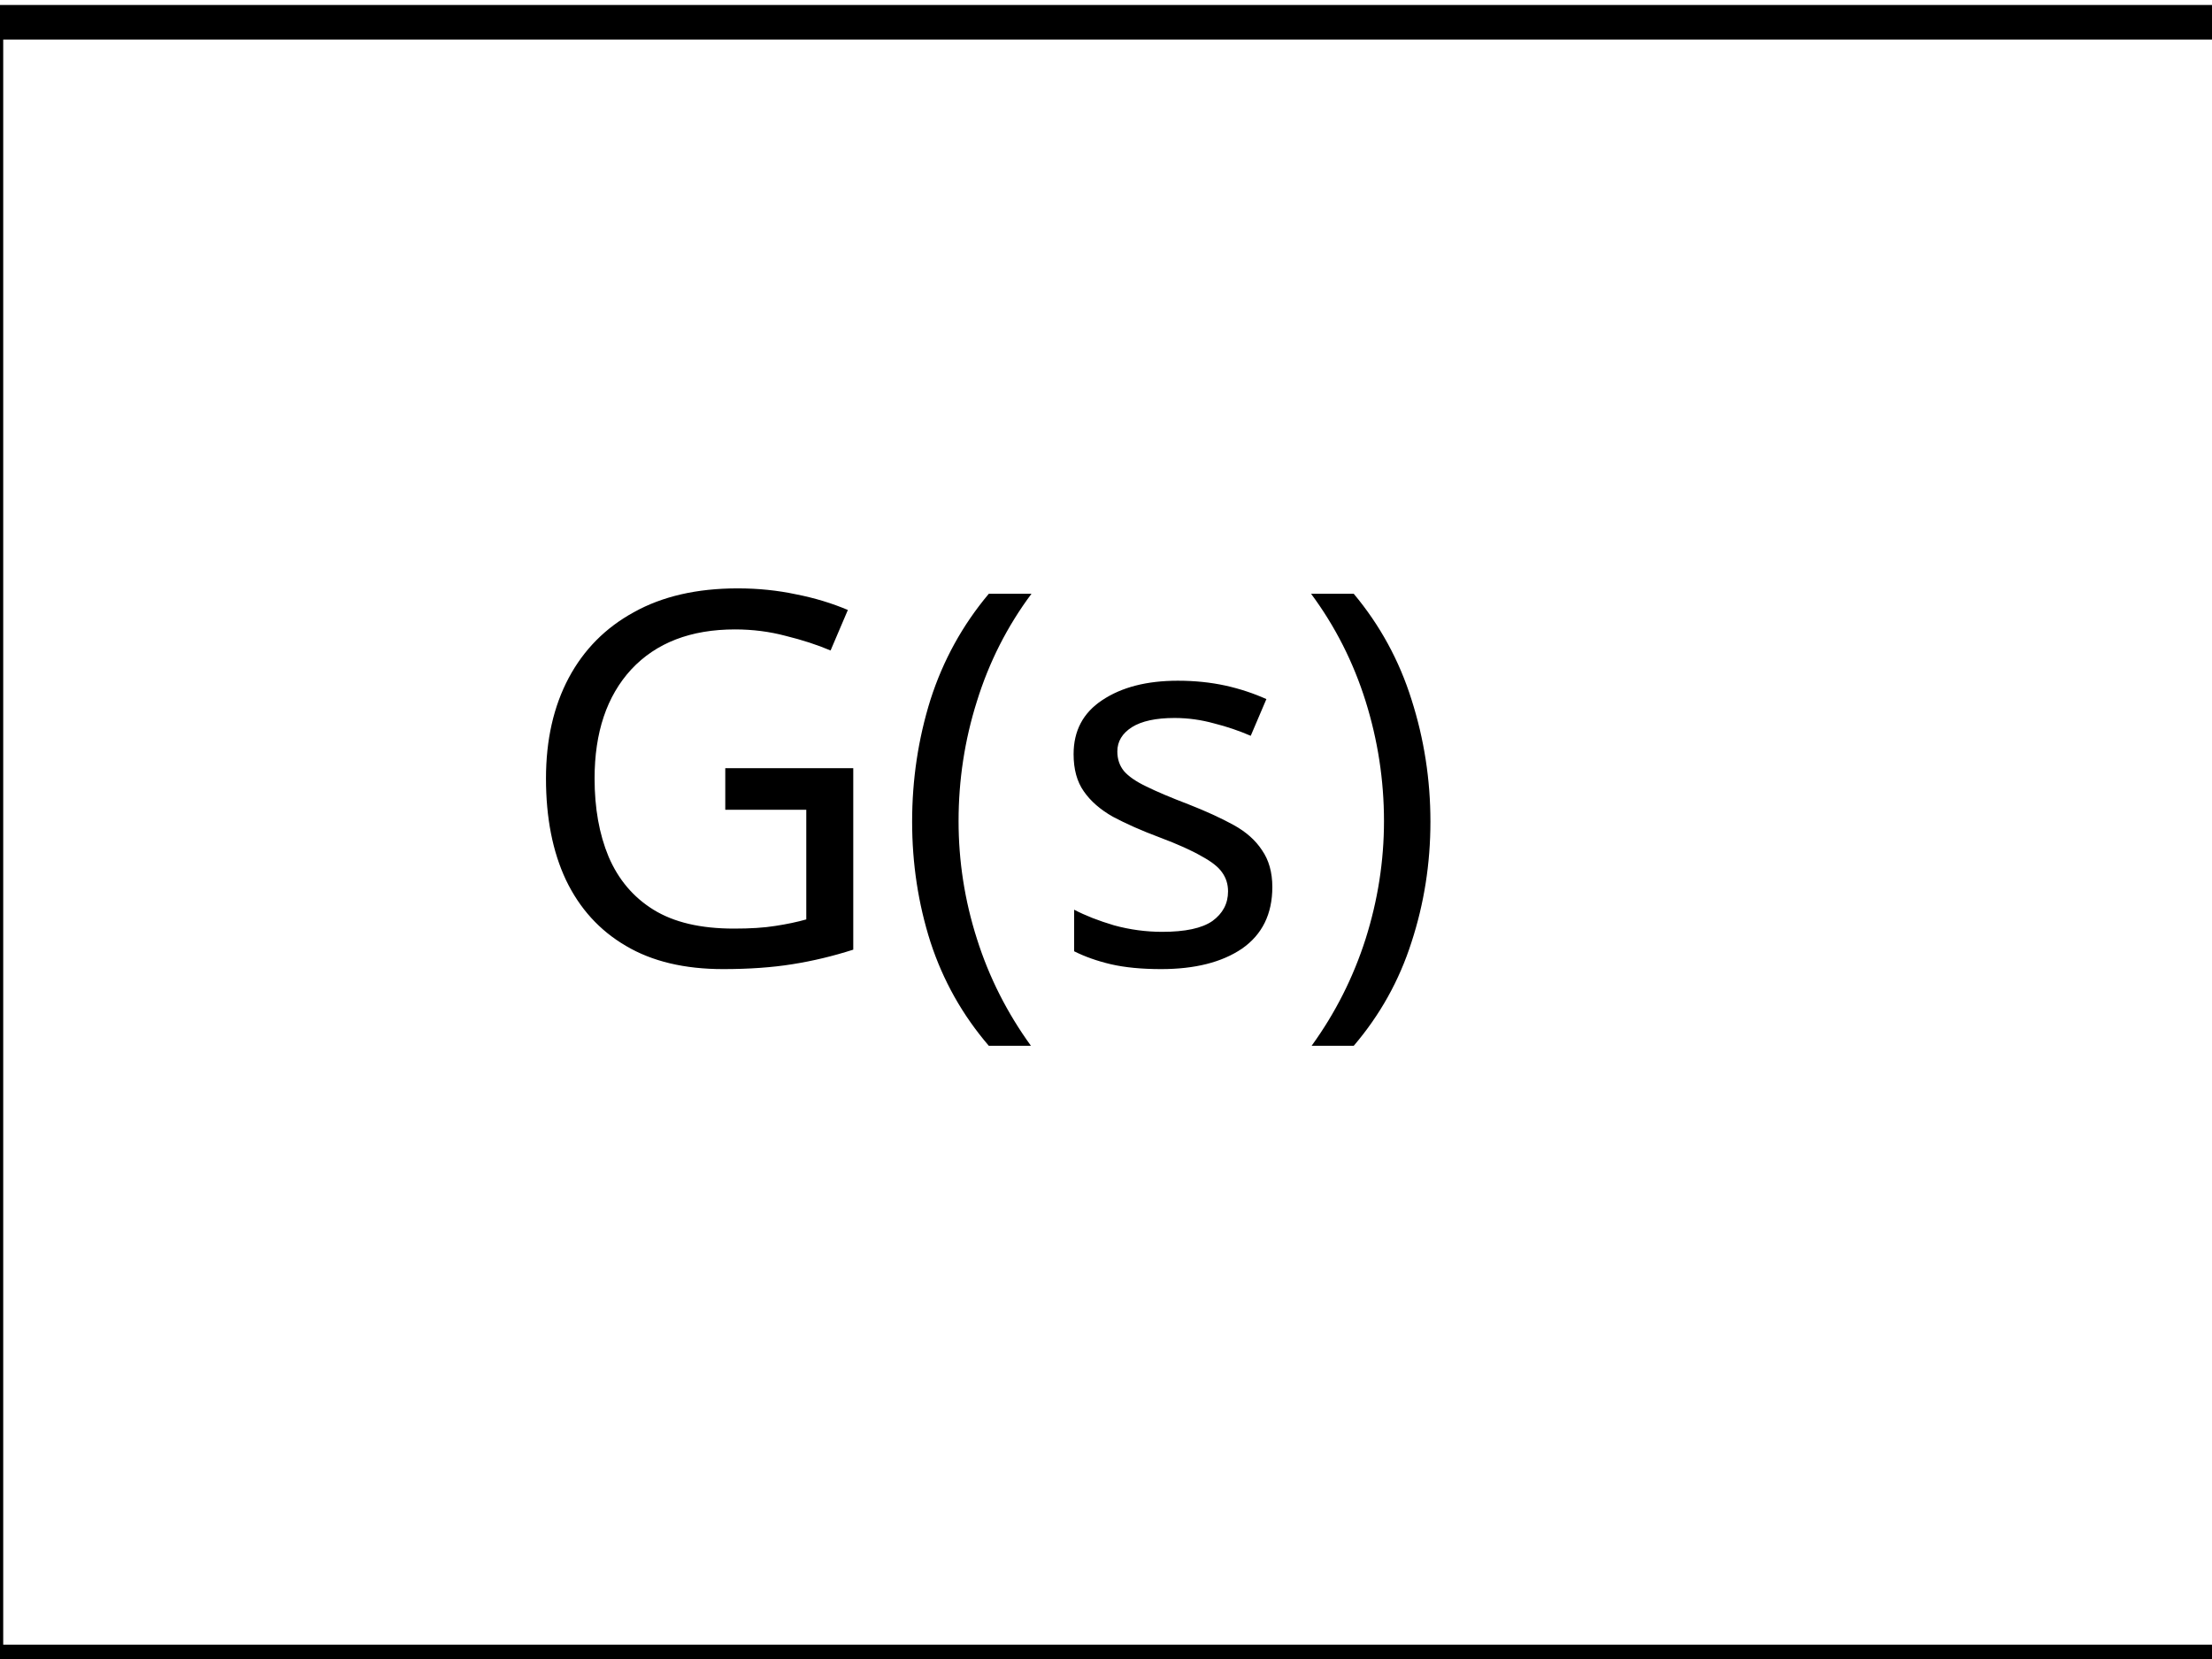
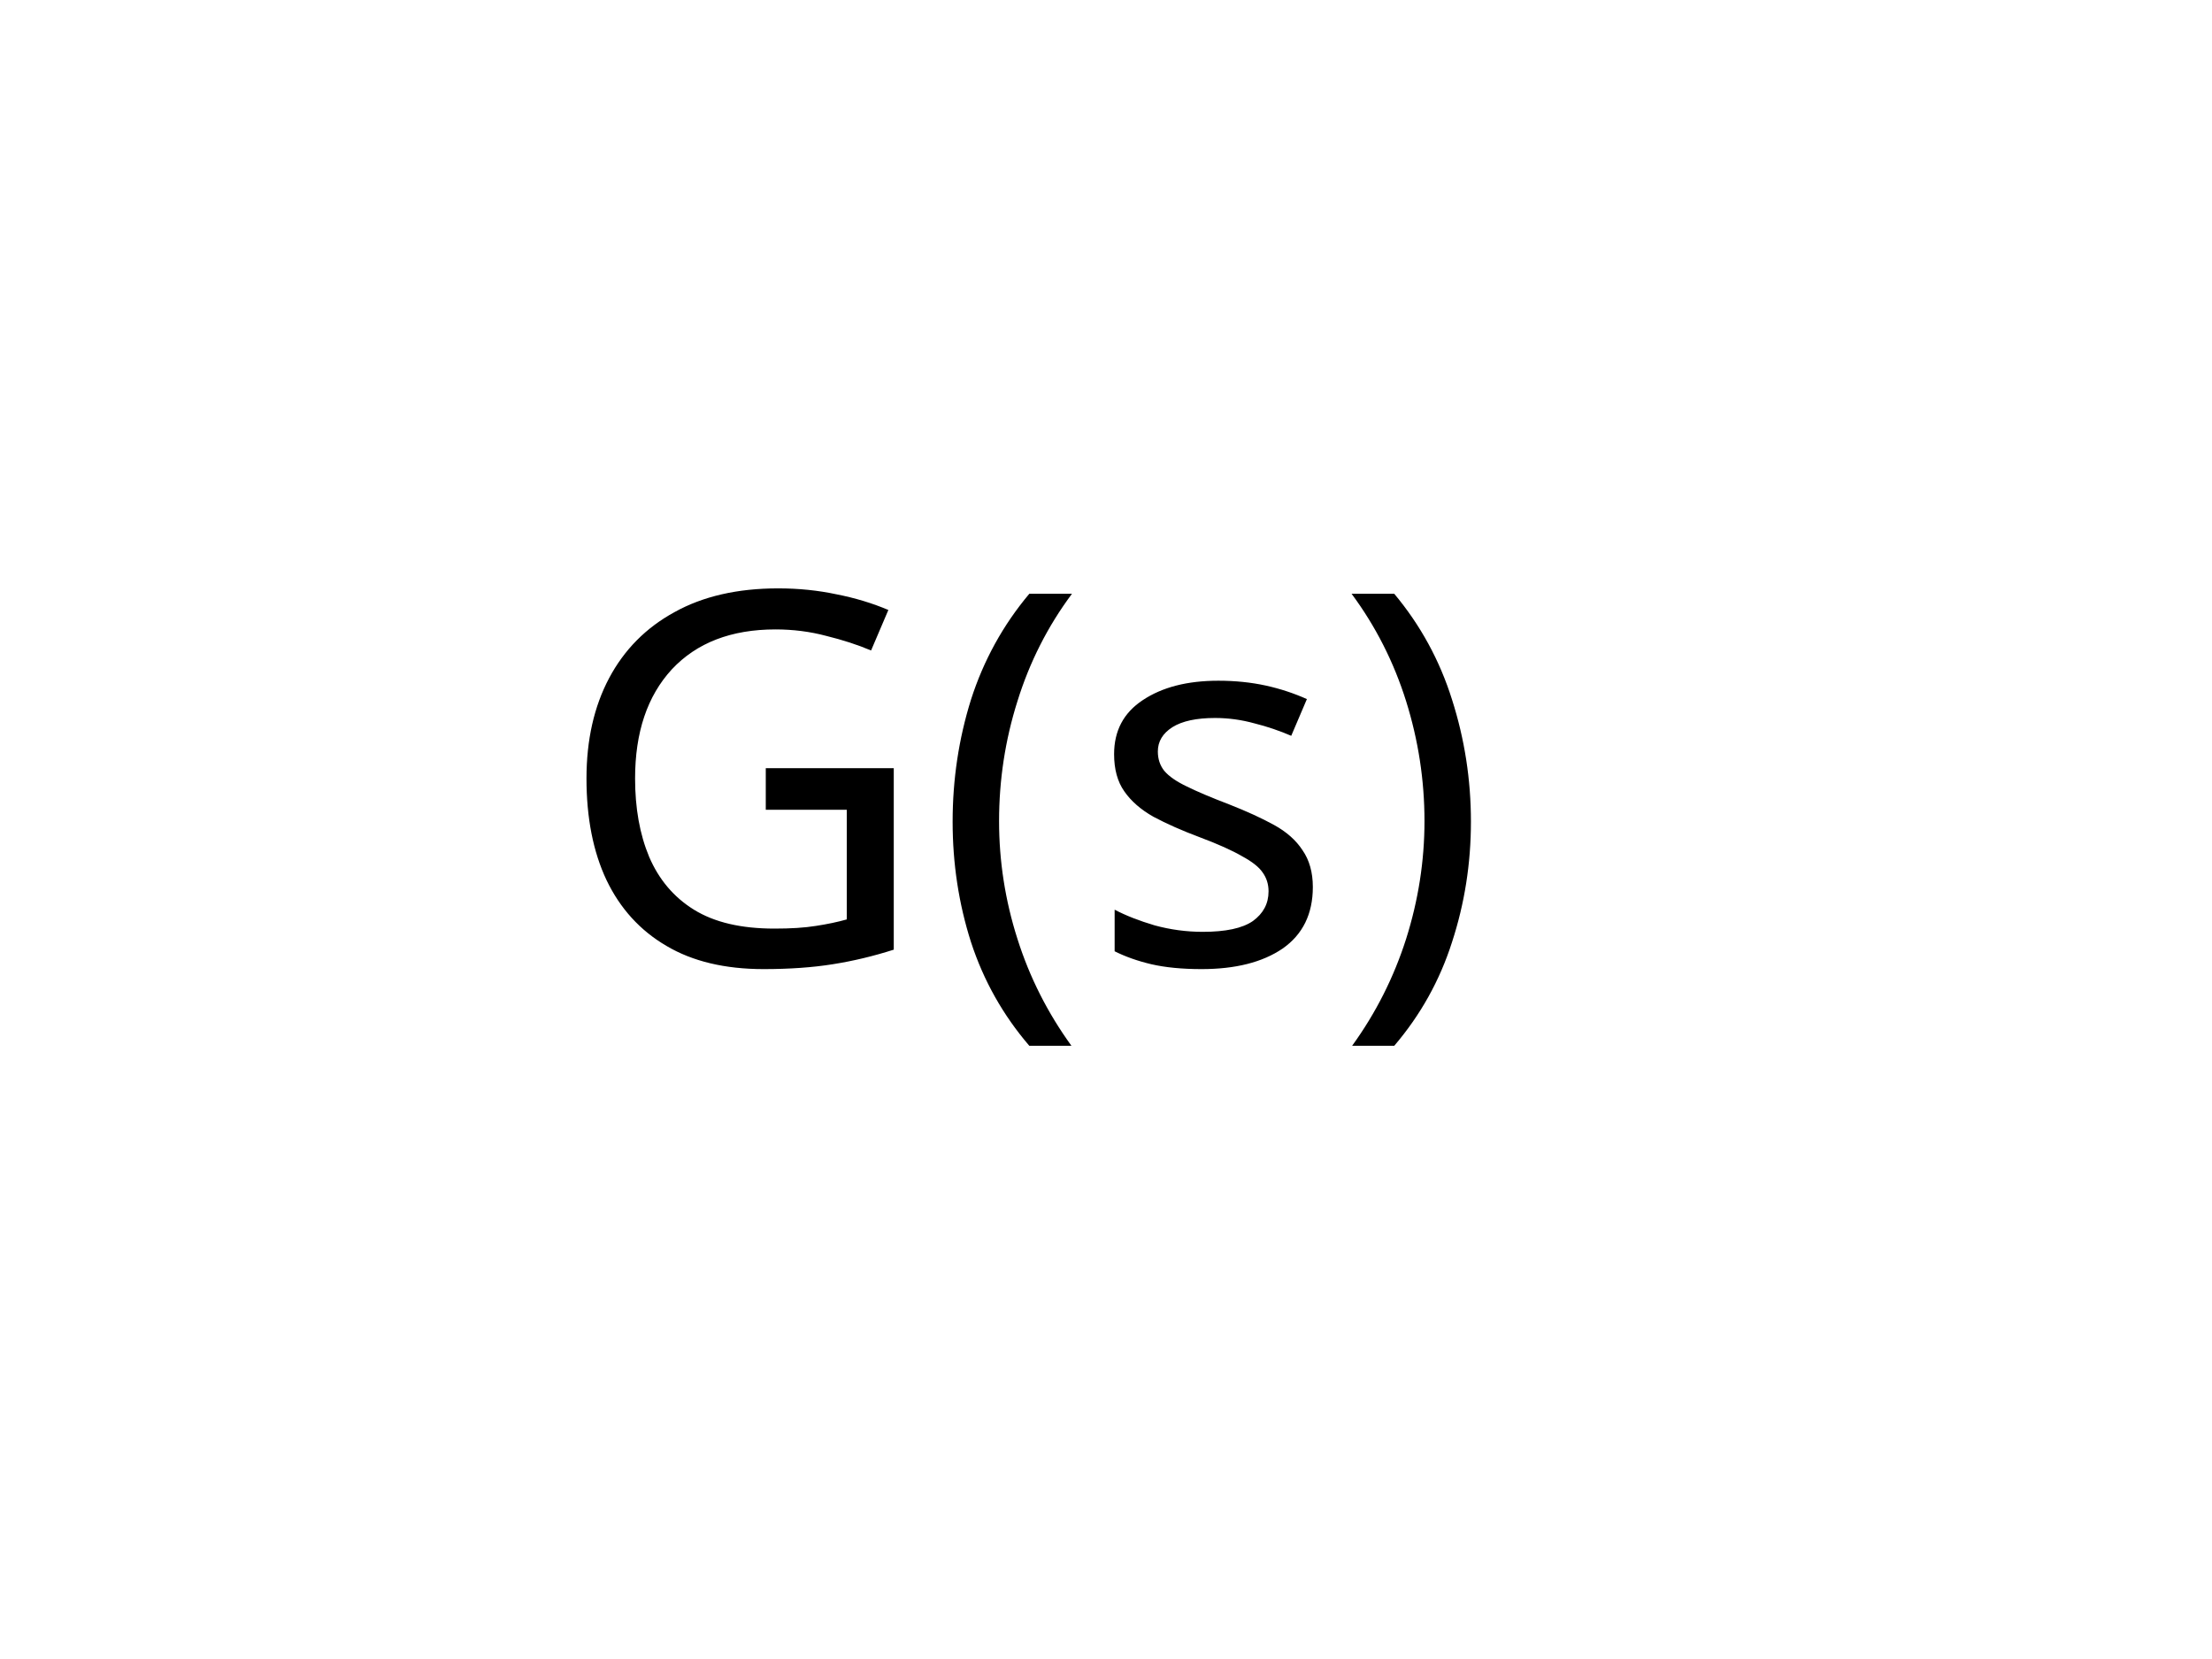
<svg xmlns="http://www.w3.org/2000/svg" id="svg2" version="1.1" width="64" height="48" viewBox="0 0 64 48">
  <defs id="defs6" />
-   <rect style="fill:none;stroke:#000000;stroke-opacity:1" id="rect3359" width="65" height="47.441" x="-0.407" y="0.644" />
-   <text xml:space="preserve" style="font-style:normal;font-variant:normal;font-weight:normal;font-stretch:normal;font-size:15px;line-height:125%;font-family:Sans;-inkscape-font-specification:Sans;text-align:center;letter-spacing:0px;word-spacing:0px;writing-mode:lr-tb;text-anchor:middle;fill:#000000;fill-opacity:1;stroke:none;stroke-width:1px;stroke-linecap:butt;stroke-linejoin:miter;stroke-opacity:1" x="34.279" y="27.881" id="text3361">
-     <tspan id="tspan3363" x="34.279" y="27.881">G(s)</tspan>
+   <text xml:space="preserve" style="font-style:normal;font-variant:normal;font-weight:normal;font-stretch:normal;line-height:0%;font-family:sans-serif;-inkscape-font-specification:Sans;text-align:center;letter-spacing:0px;word-spacing:0px;writing-mode:lr-tb;text-anchor:middle;fill:#000000;fill-opacity:1;stroke:none;stroke-width:1px;stroke-linecap:butt;stroke-linejoin:miter;stroke-opacity:1" x="34.279" y="27.881" id="text3361">
+     <tspan id="tspan3363" x="34.279" y="27.881" style="font-size:15px;line-height:1.25;font-family:sans-serif">G(s)</tspan>
  </text>
</svg>
